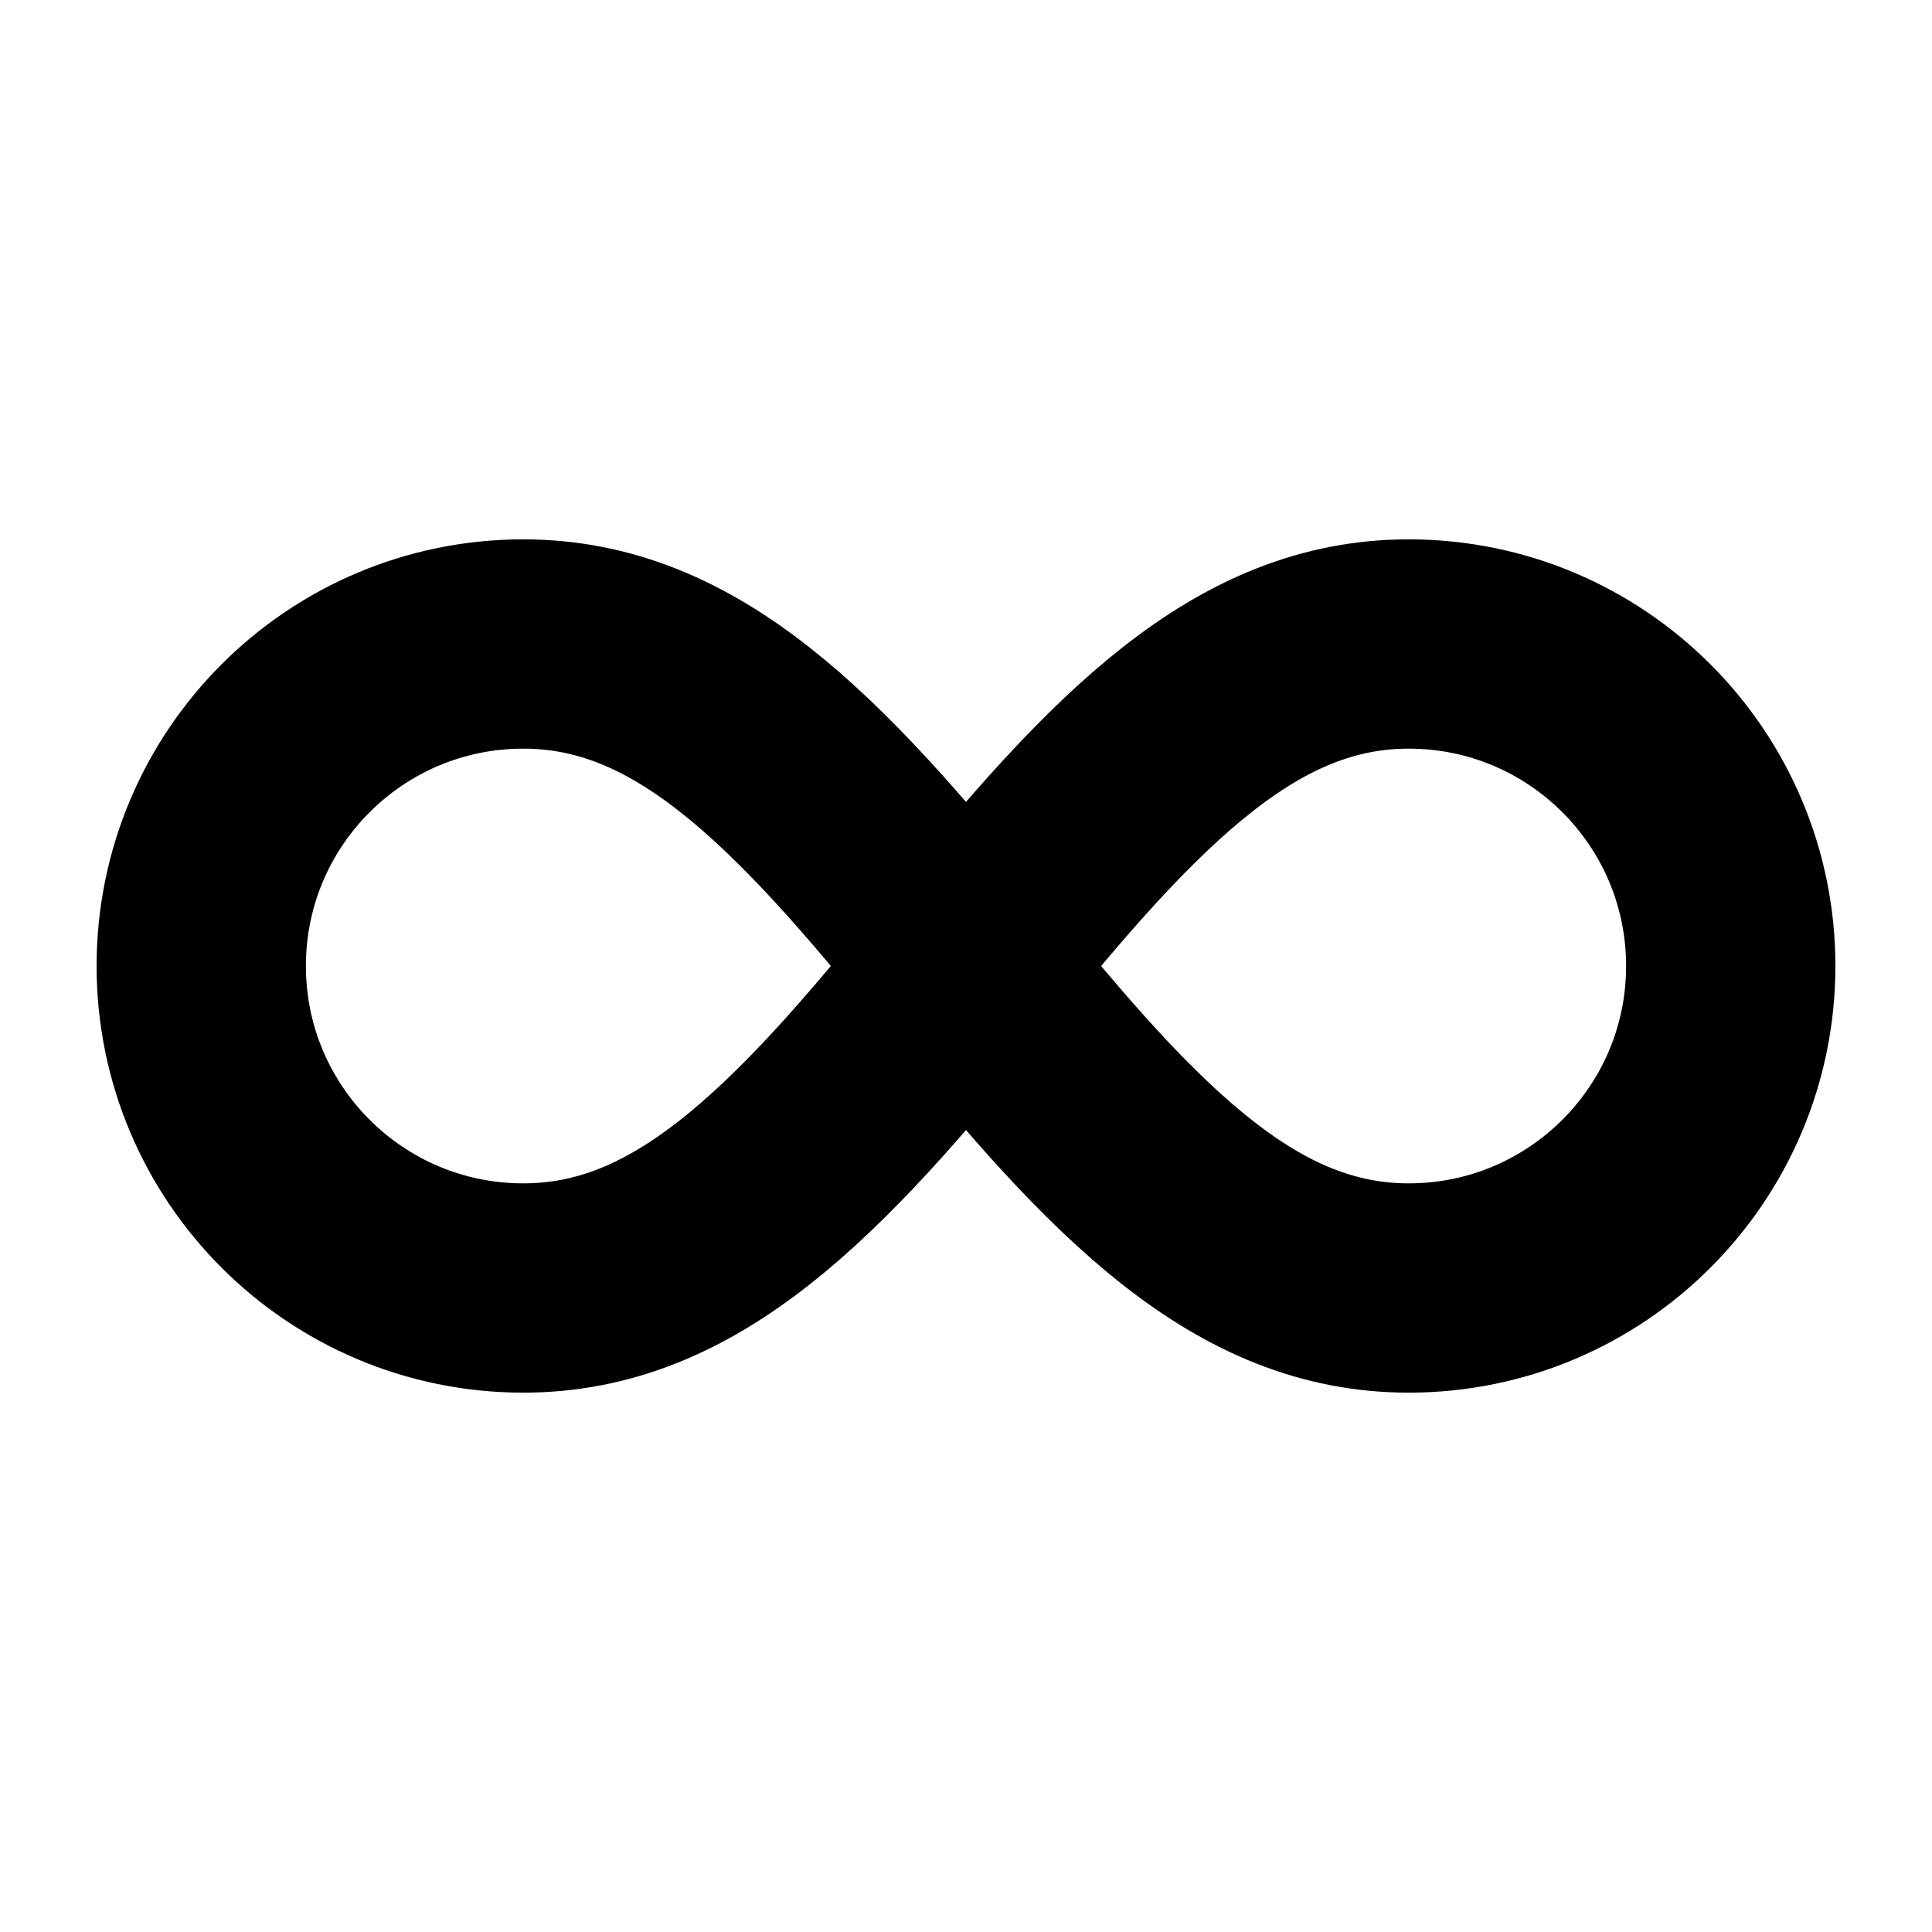
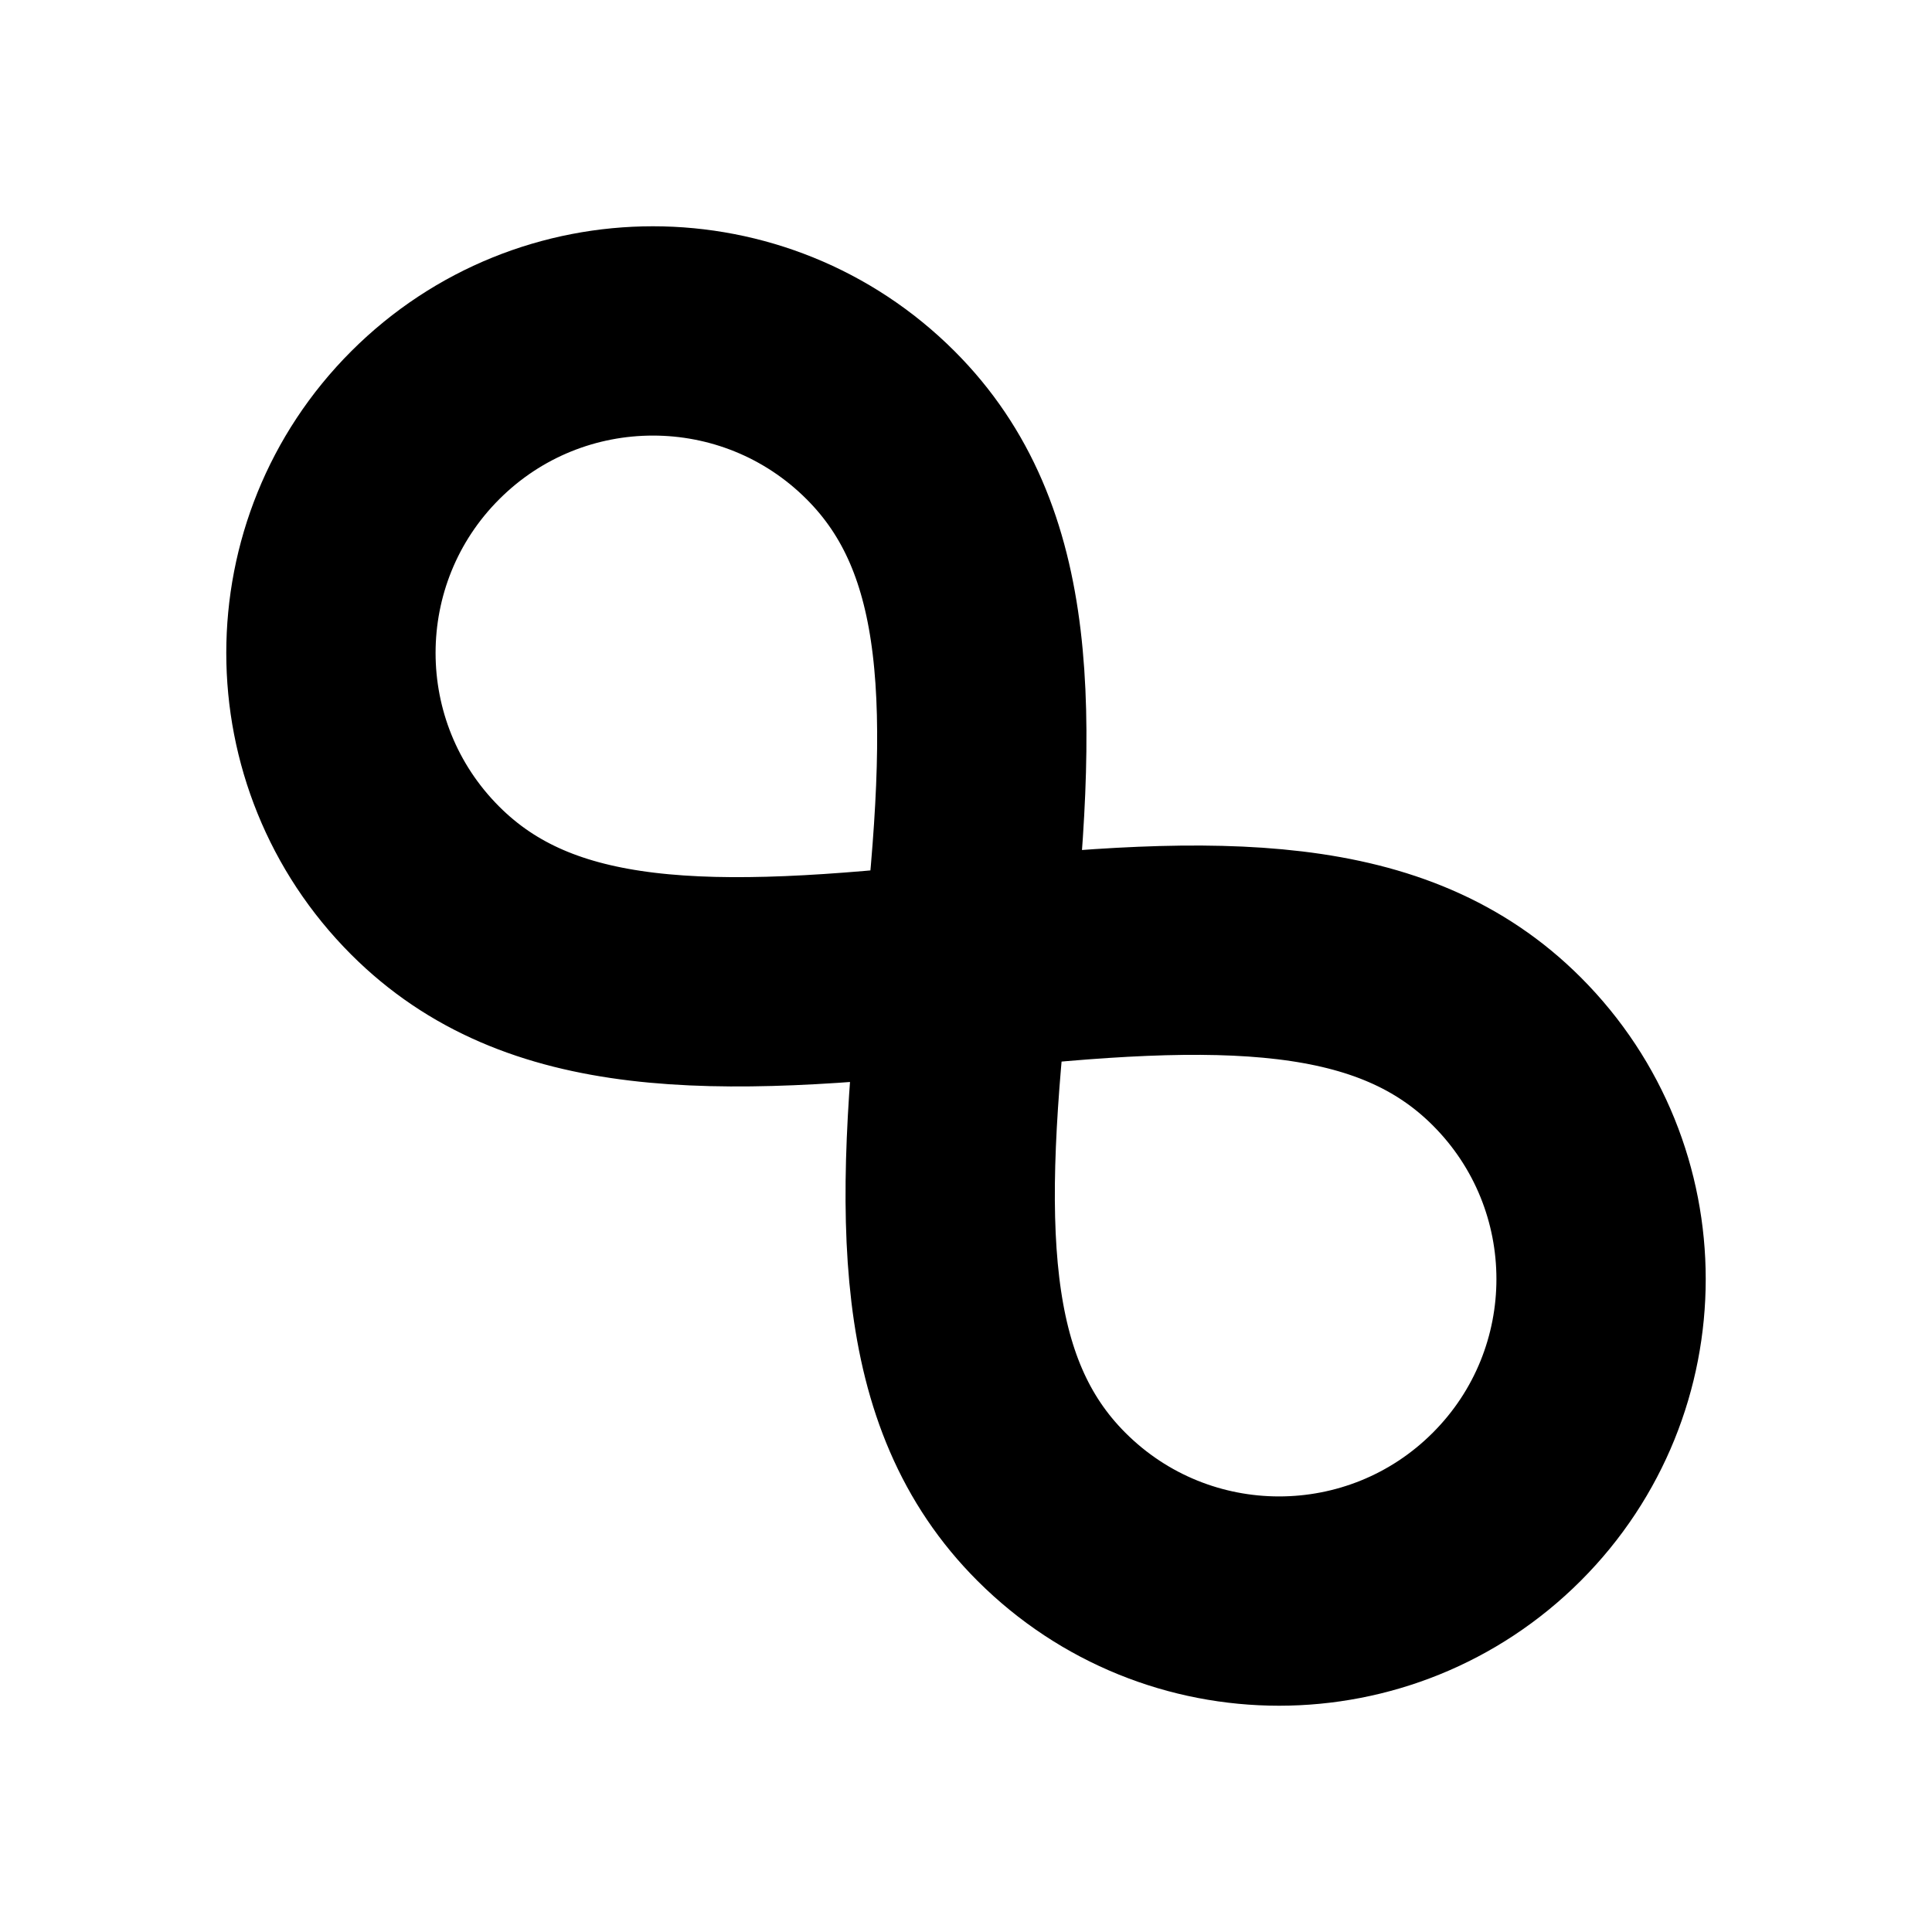
<svg xmlns="http://www.w3.org/2000/svg" viewBox="0 0 24 24" width="24" height="24">
-   <path d="M12 12C10 9.5 8.5 8 6.5 8a4 4 0 0 0 0 8c2 0 3.5-1.5 5.5-4s3.5-4 5.5-4a4 4 0 0 1 0 8c-2 0-3.5-1.5-5.5-4z" fill="none" stroke="#000" stroke-width="2.6" stroke-linecap="round" stroke-linejoin="round" />
+   <path transform="rotate(45 12 12)" d="M12 12C10 9.5 8.5 8 6.5 8a4 4 0 0 0 0 8c2 0 3.5-1.5 5.5-4s3.5-4 5.5-4a4 4 0 0 1 0 8c-2 0-3.5-1.5-5.5-4z" fill="none" stroke="#000" stroke-width="2.6" stroke-linecap="round" stroke-linejoin="round" />
</svg>
